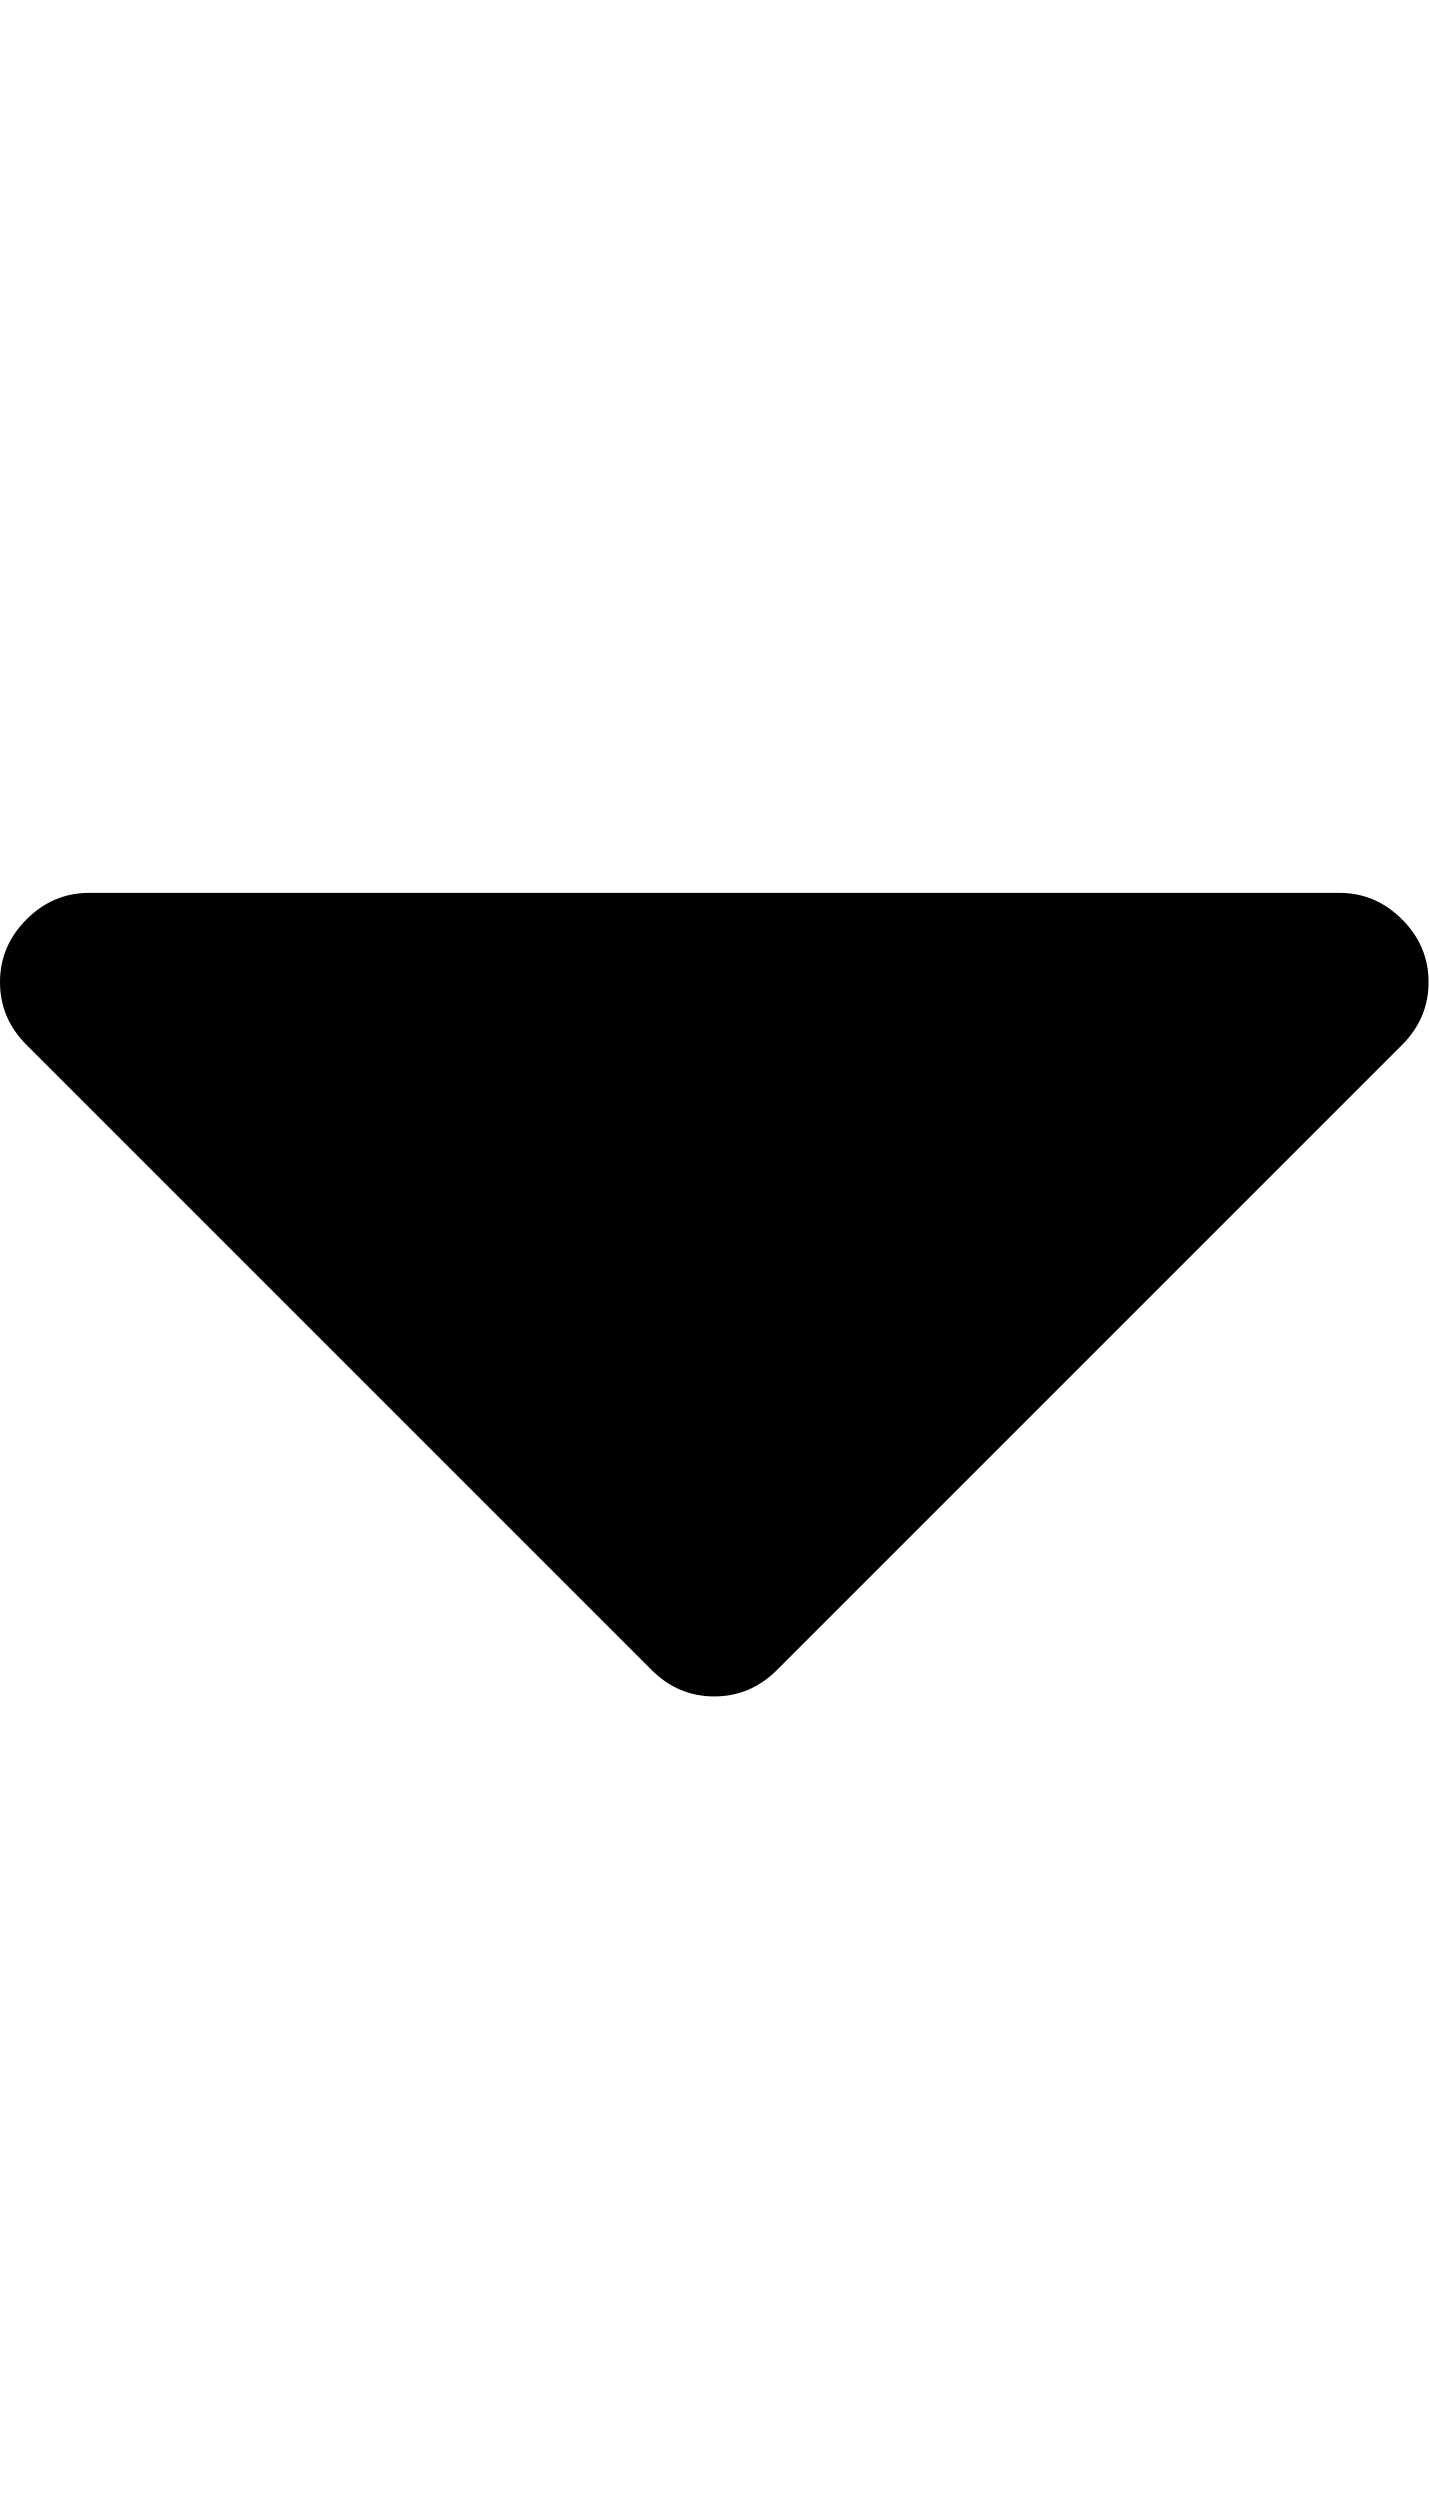
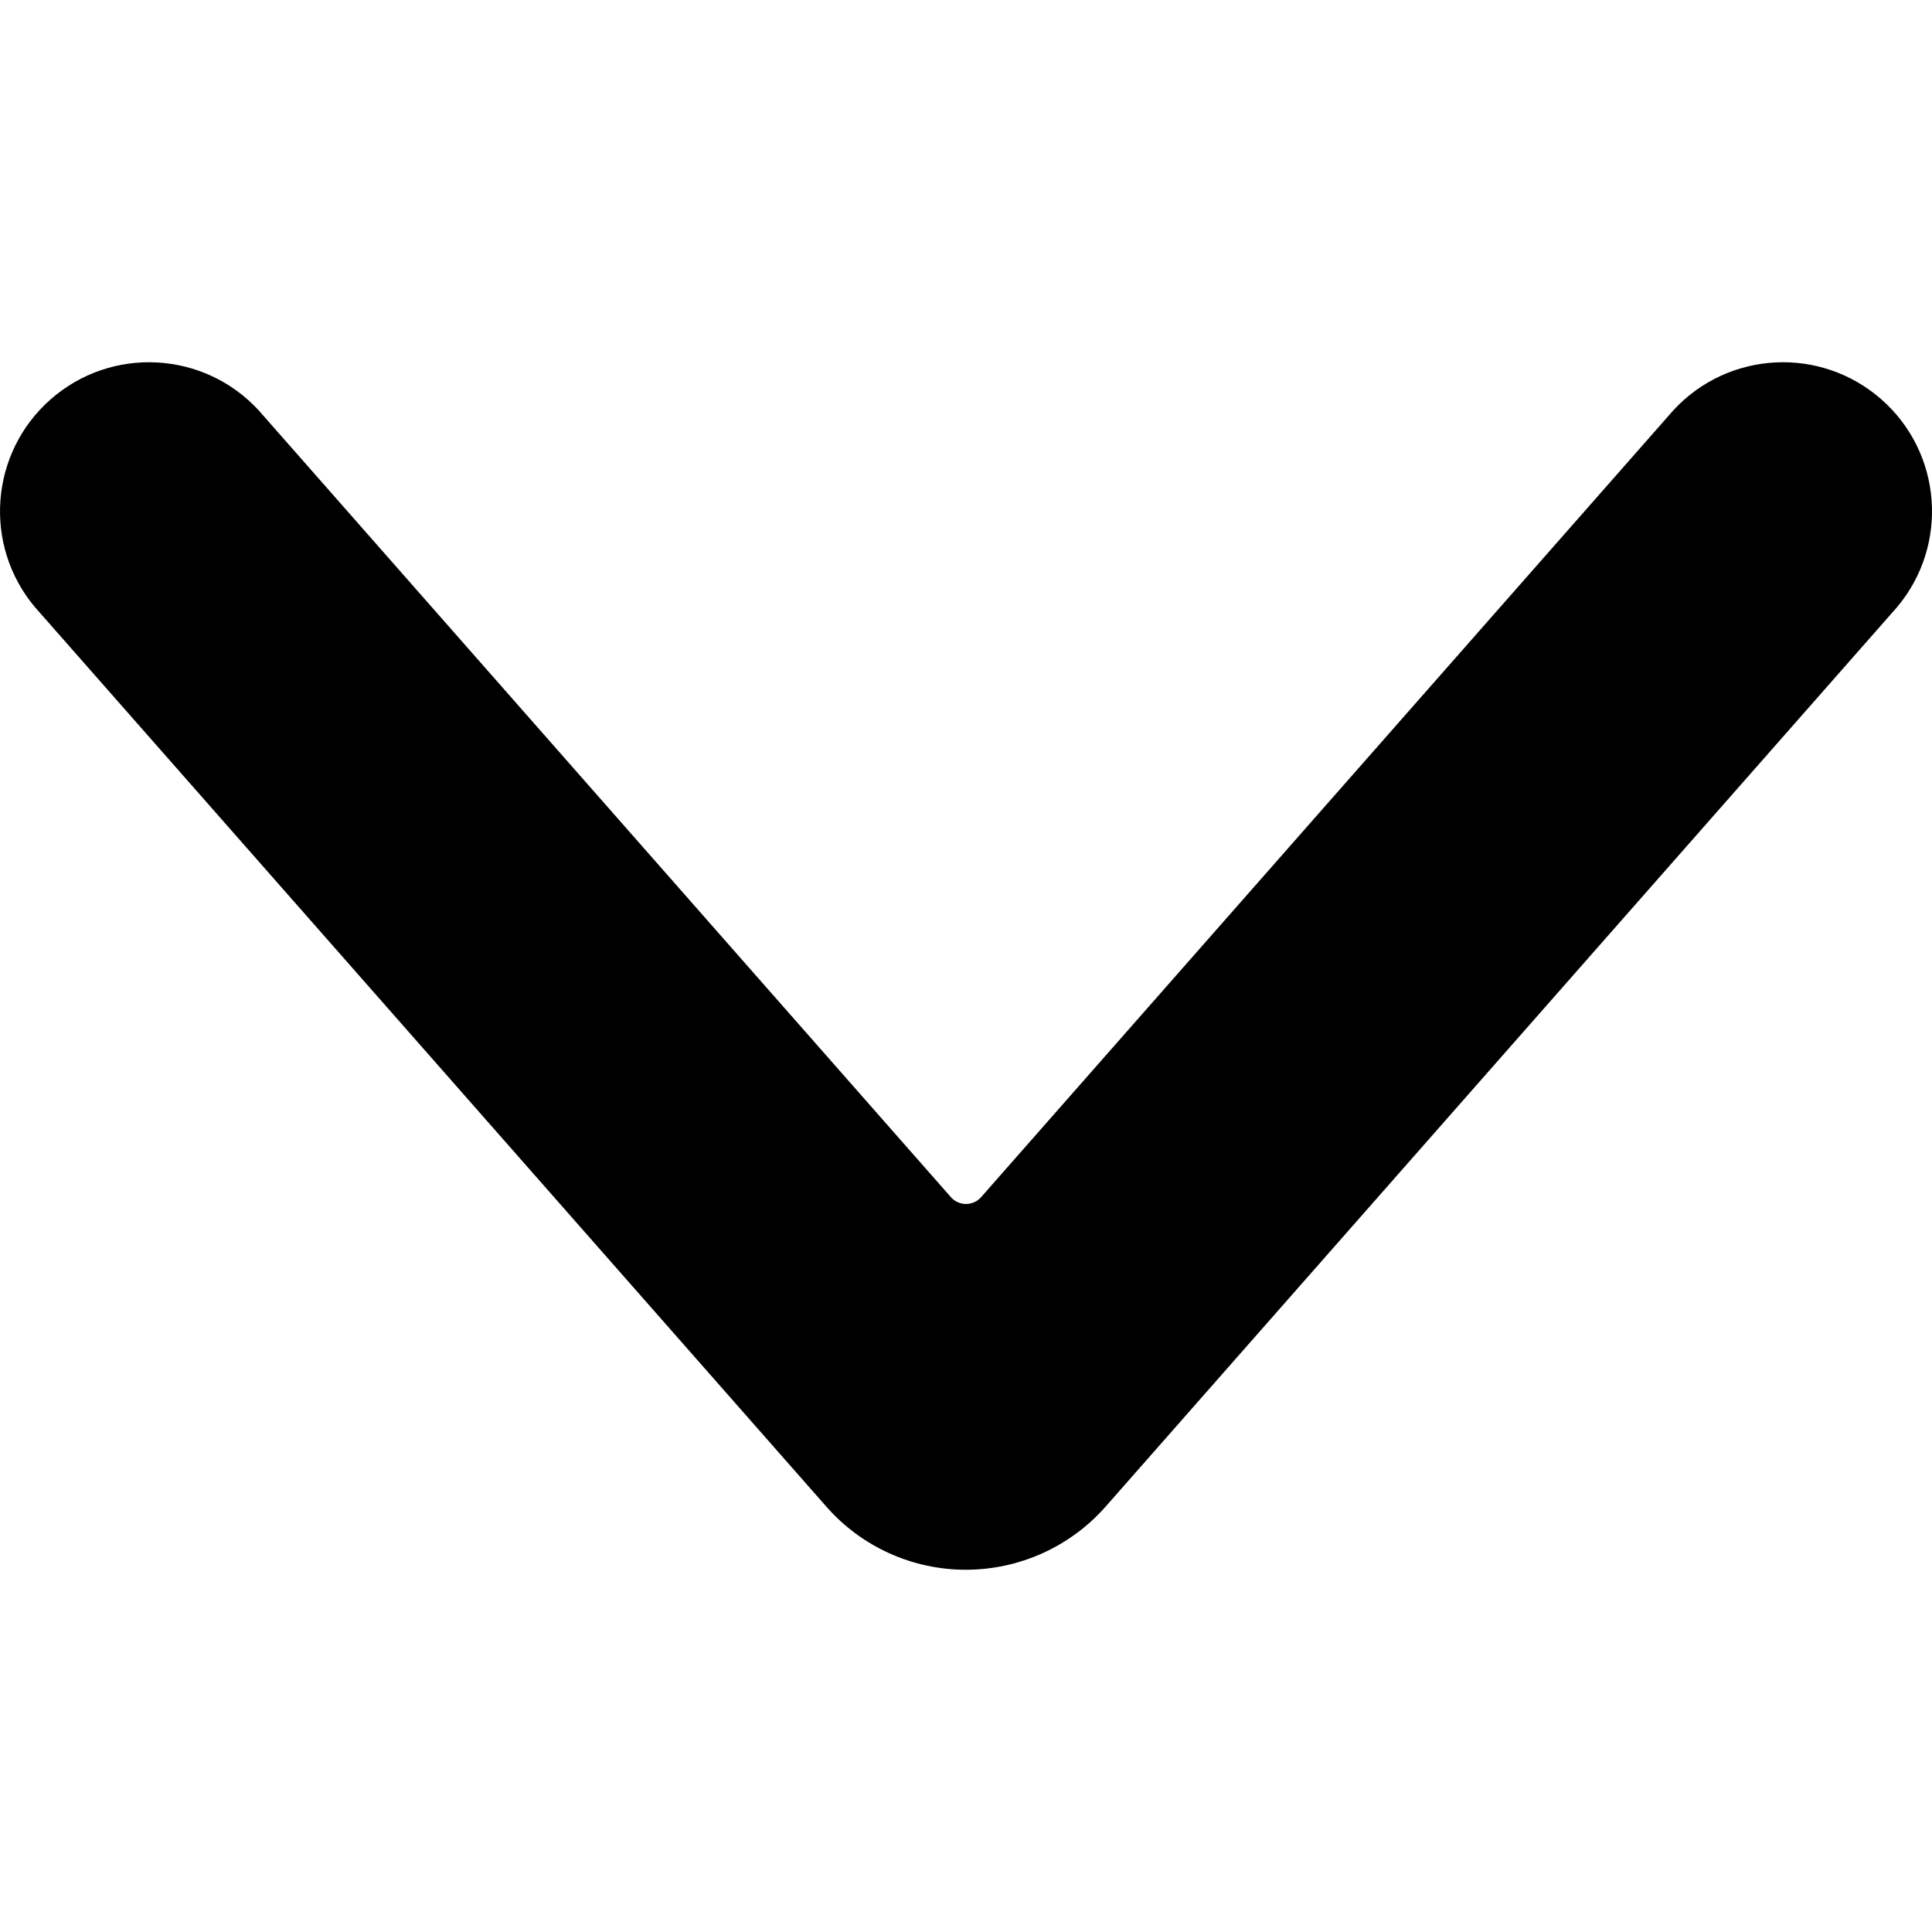
- <svg xmlns="http://www.w3.org/2000/svg" width="16" height="28" viewBox="0 0 16 28">
-   <path d="M16 11q0 .406-.297.703l-7 7Q8.406 19 8 19t-.703-.297l-7-7Q0 11.406 0 11t.297-.703T1 10h14q.406 0 .703.297T16 11z" />
+ <svg xmlns="http://www.w3.org/2000/svg" width="24" height="24" viewBox="0 0 24 24" fill="none">
+   <path d="M12 19.5C11.337 19.501 10.705 19.216 10.267 18.718L0.433 7.541C-0.213 6.771 -0.126 5.625 0.629 4.961C1.384 4.297 2.531 4.357 3.213 5.097L11.812 14.871C11.859 14.925 11.928 14.956 12 14.956C12.072 14.956 12.141 14.925 12.188 14.871L20.787 5.097C21.469 4.357 22.616 4.297 23.371 4.961C24.127 5.625 24.213 6.771 23.567 7.541L13.736 18.714C13.297 19.213 12.665 19.499 12 19.5Z" fill="black" />
</svg>
